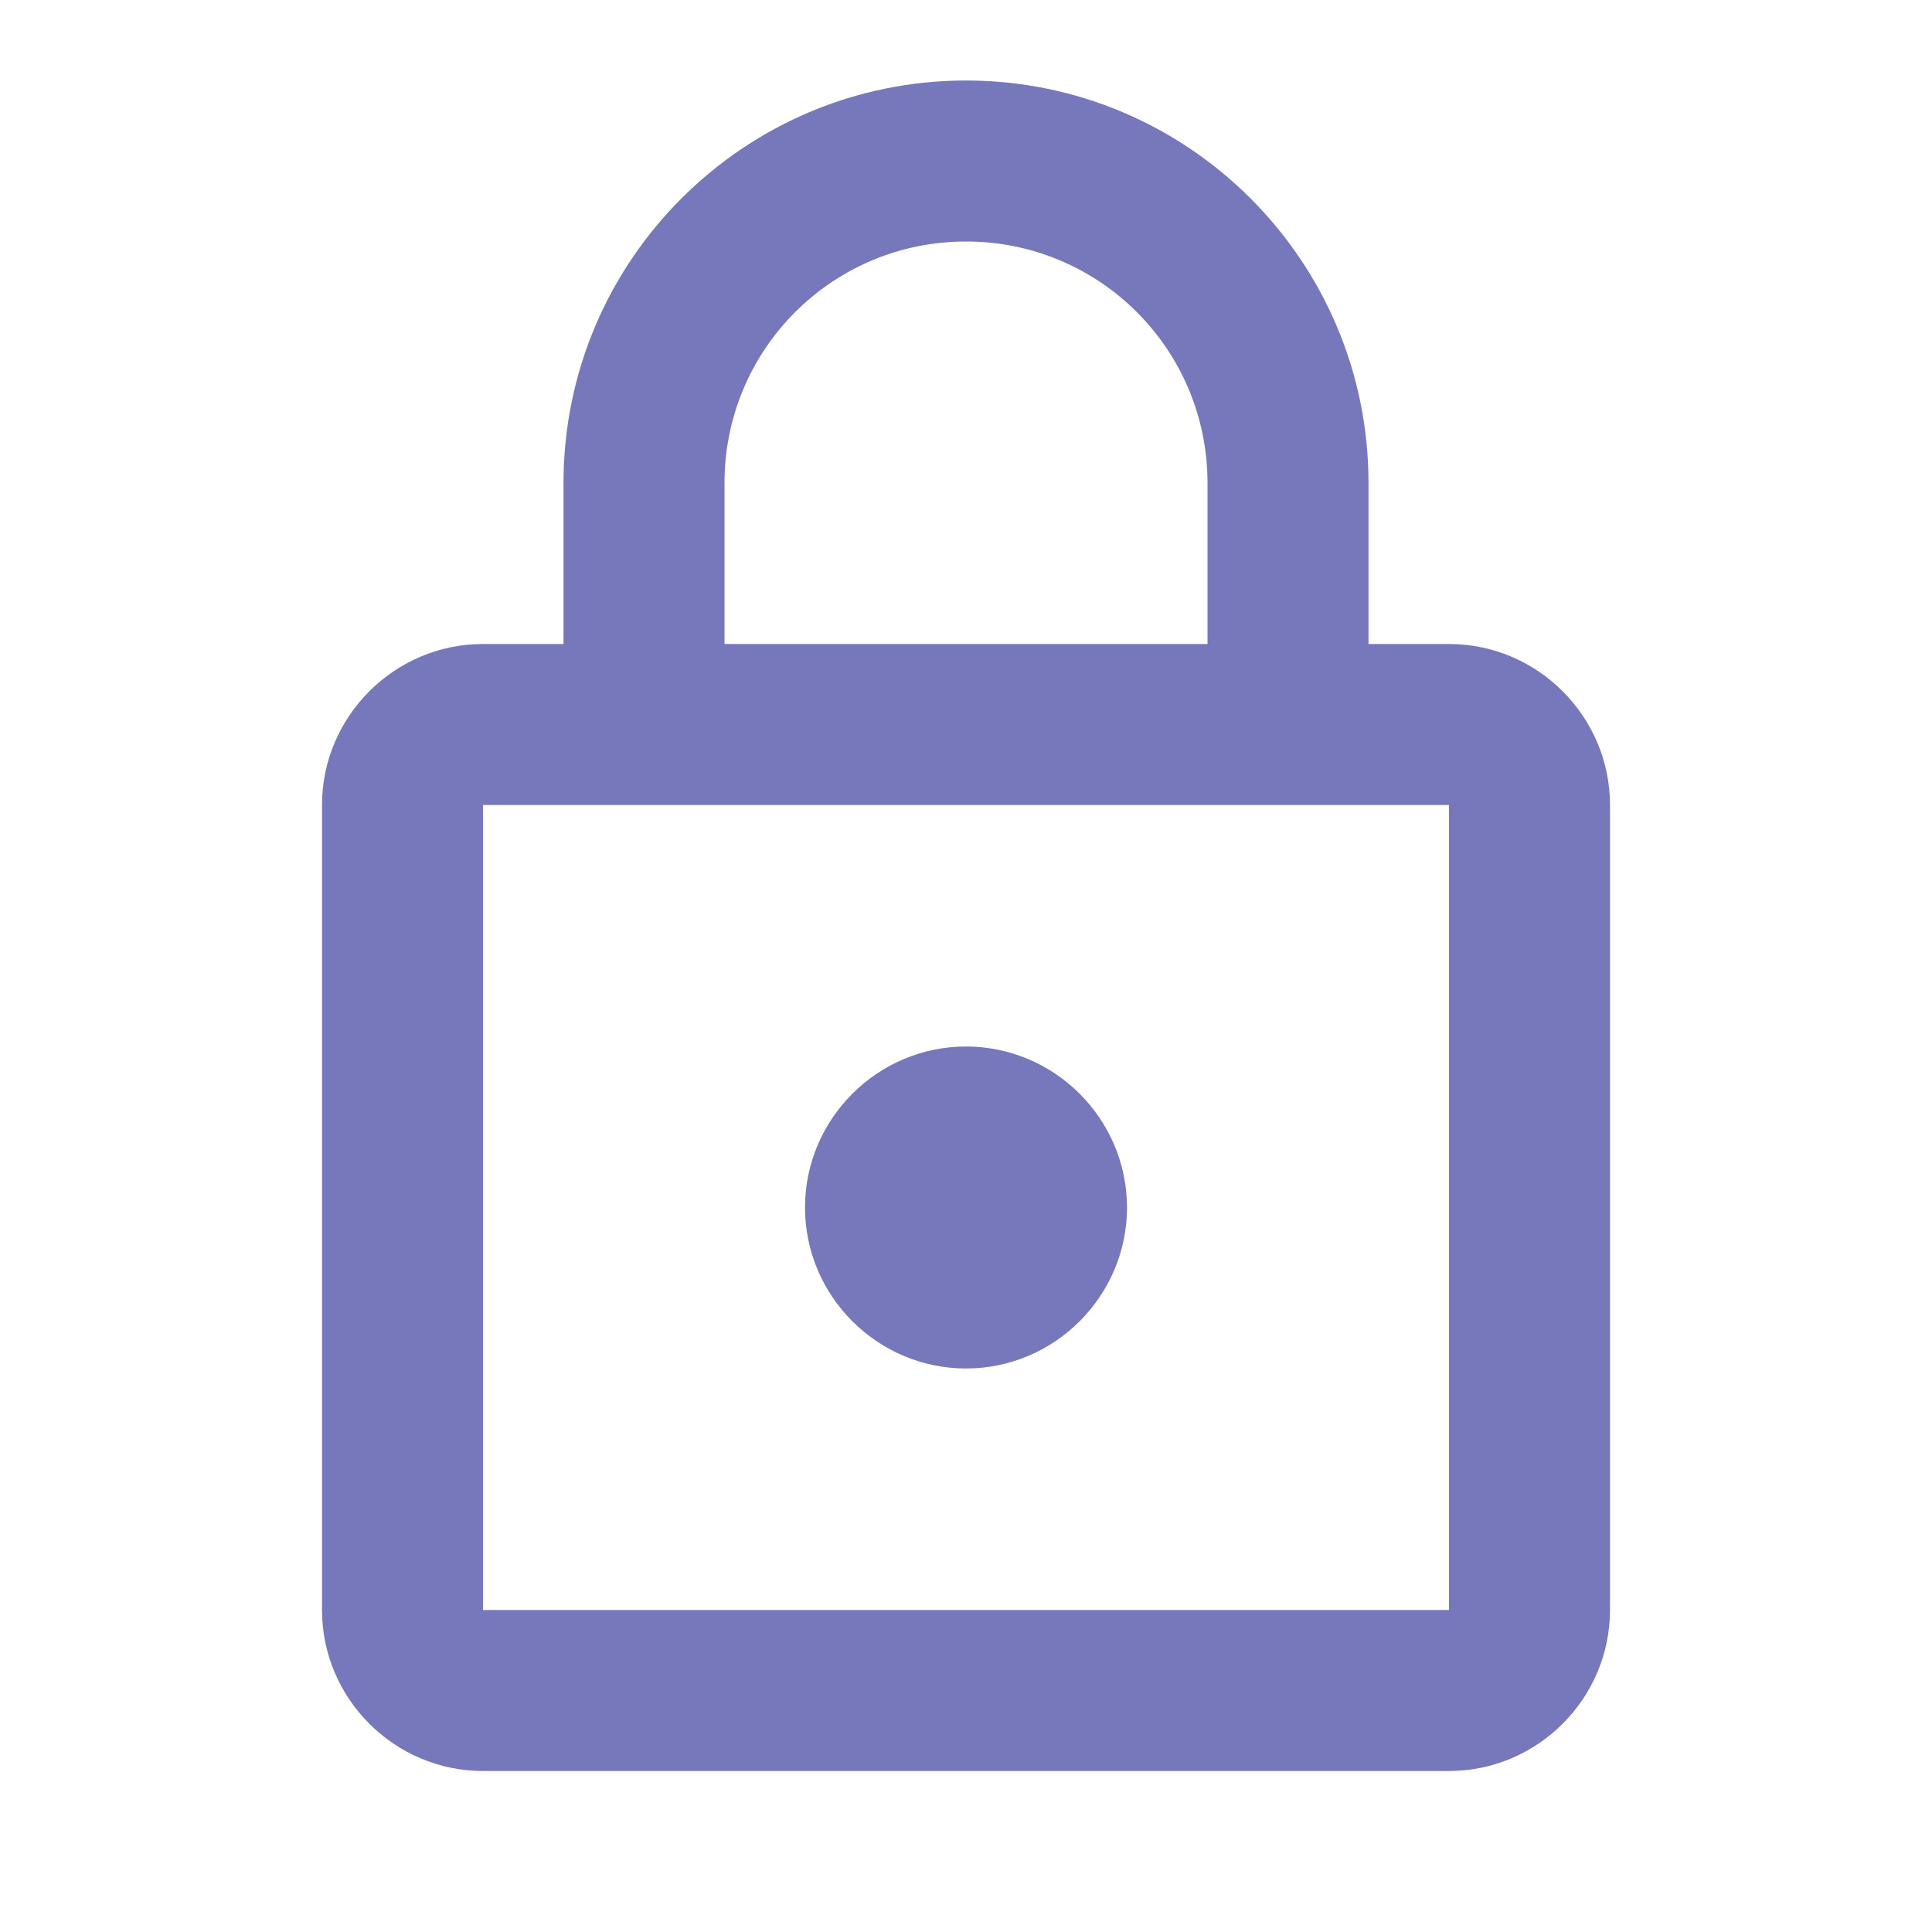
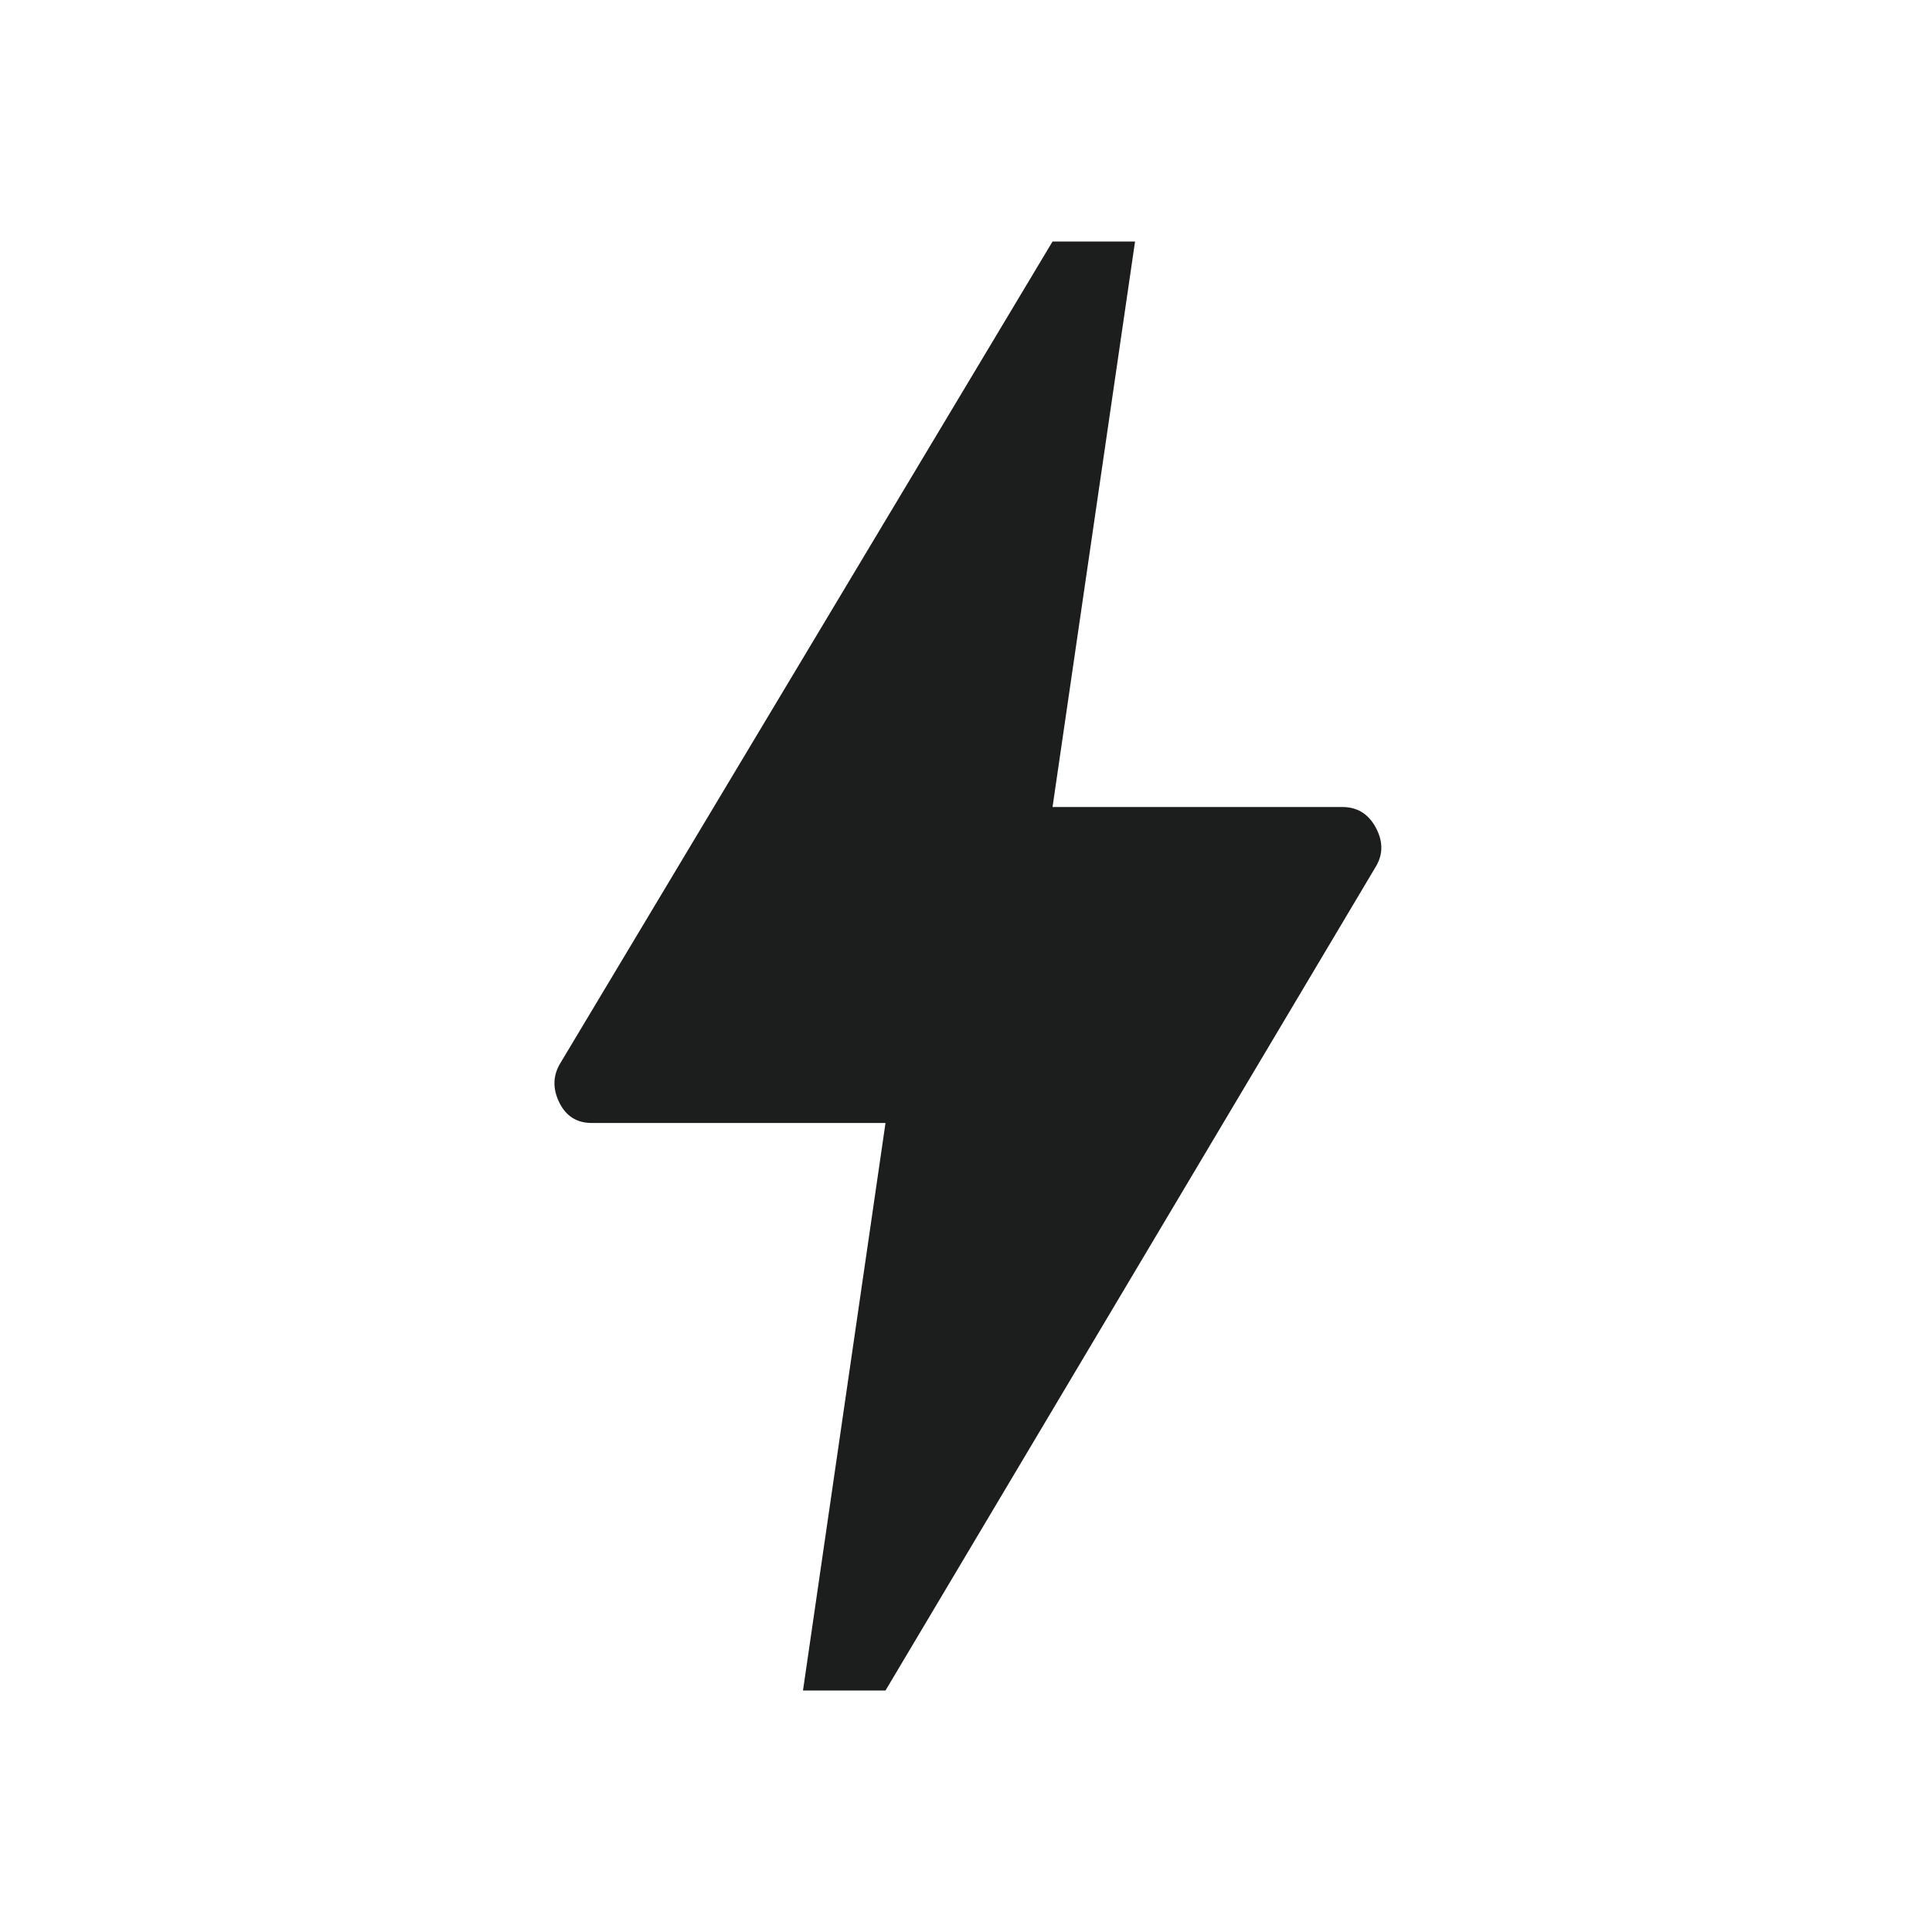
- <svg xmlns="http://www.w3.org/2000/svg" height="48px" viewBox="0 0 24 24" width="48px" fill="#77b">
-   <path d="M18 8h-1V6c0-2.76-2.24-5-5-5S7 3.24 7 6v2H6c-1.1 0-2 .9-2 2v10c0 1.1.9 2 2 2h12c1.1 0 2-.9 2-2V10c0-1.1-.9-2-2-2zM9 6c0-1.66 1.34-3 3-3s3 1.34 3 3v2H9V6zm9 14H6V10h12v10zm-6-3c1.1 0 2-.9 2-2s-.9-2-2-2-2 .9-2 2 .9 2 2 2z" />
+ <svg xmlns="http://www.w3.org/2000/svg" height="48" width="48">
+   <path fill="rgb(28, 30, 29)" d="M19.95 42 22 27.9H14.7Q14.15 27.9 13.9 27.4Q13.65 26.9 13.9 26.45L26.15 6H28.2L26.15 20.05H33.35Q33.9 20.05 34.175 20.55Q34.45 21.05 34.2 21.5L22 42Z" />
</svg>
